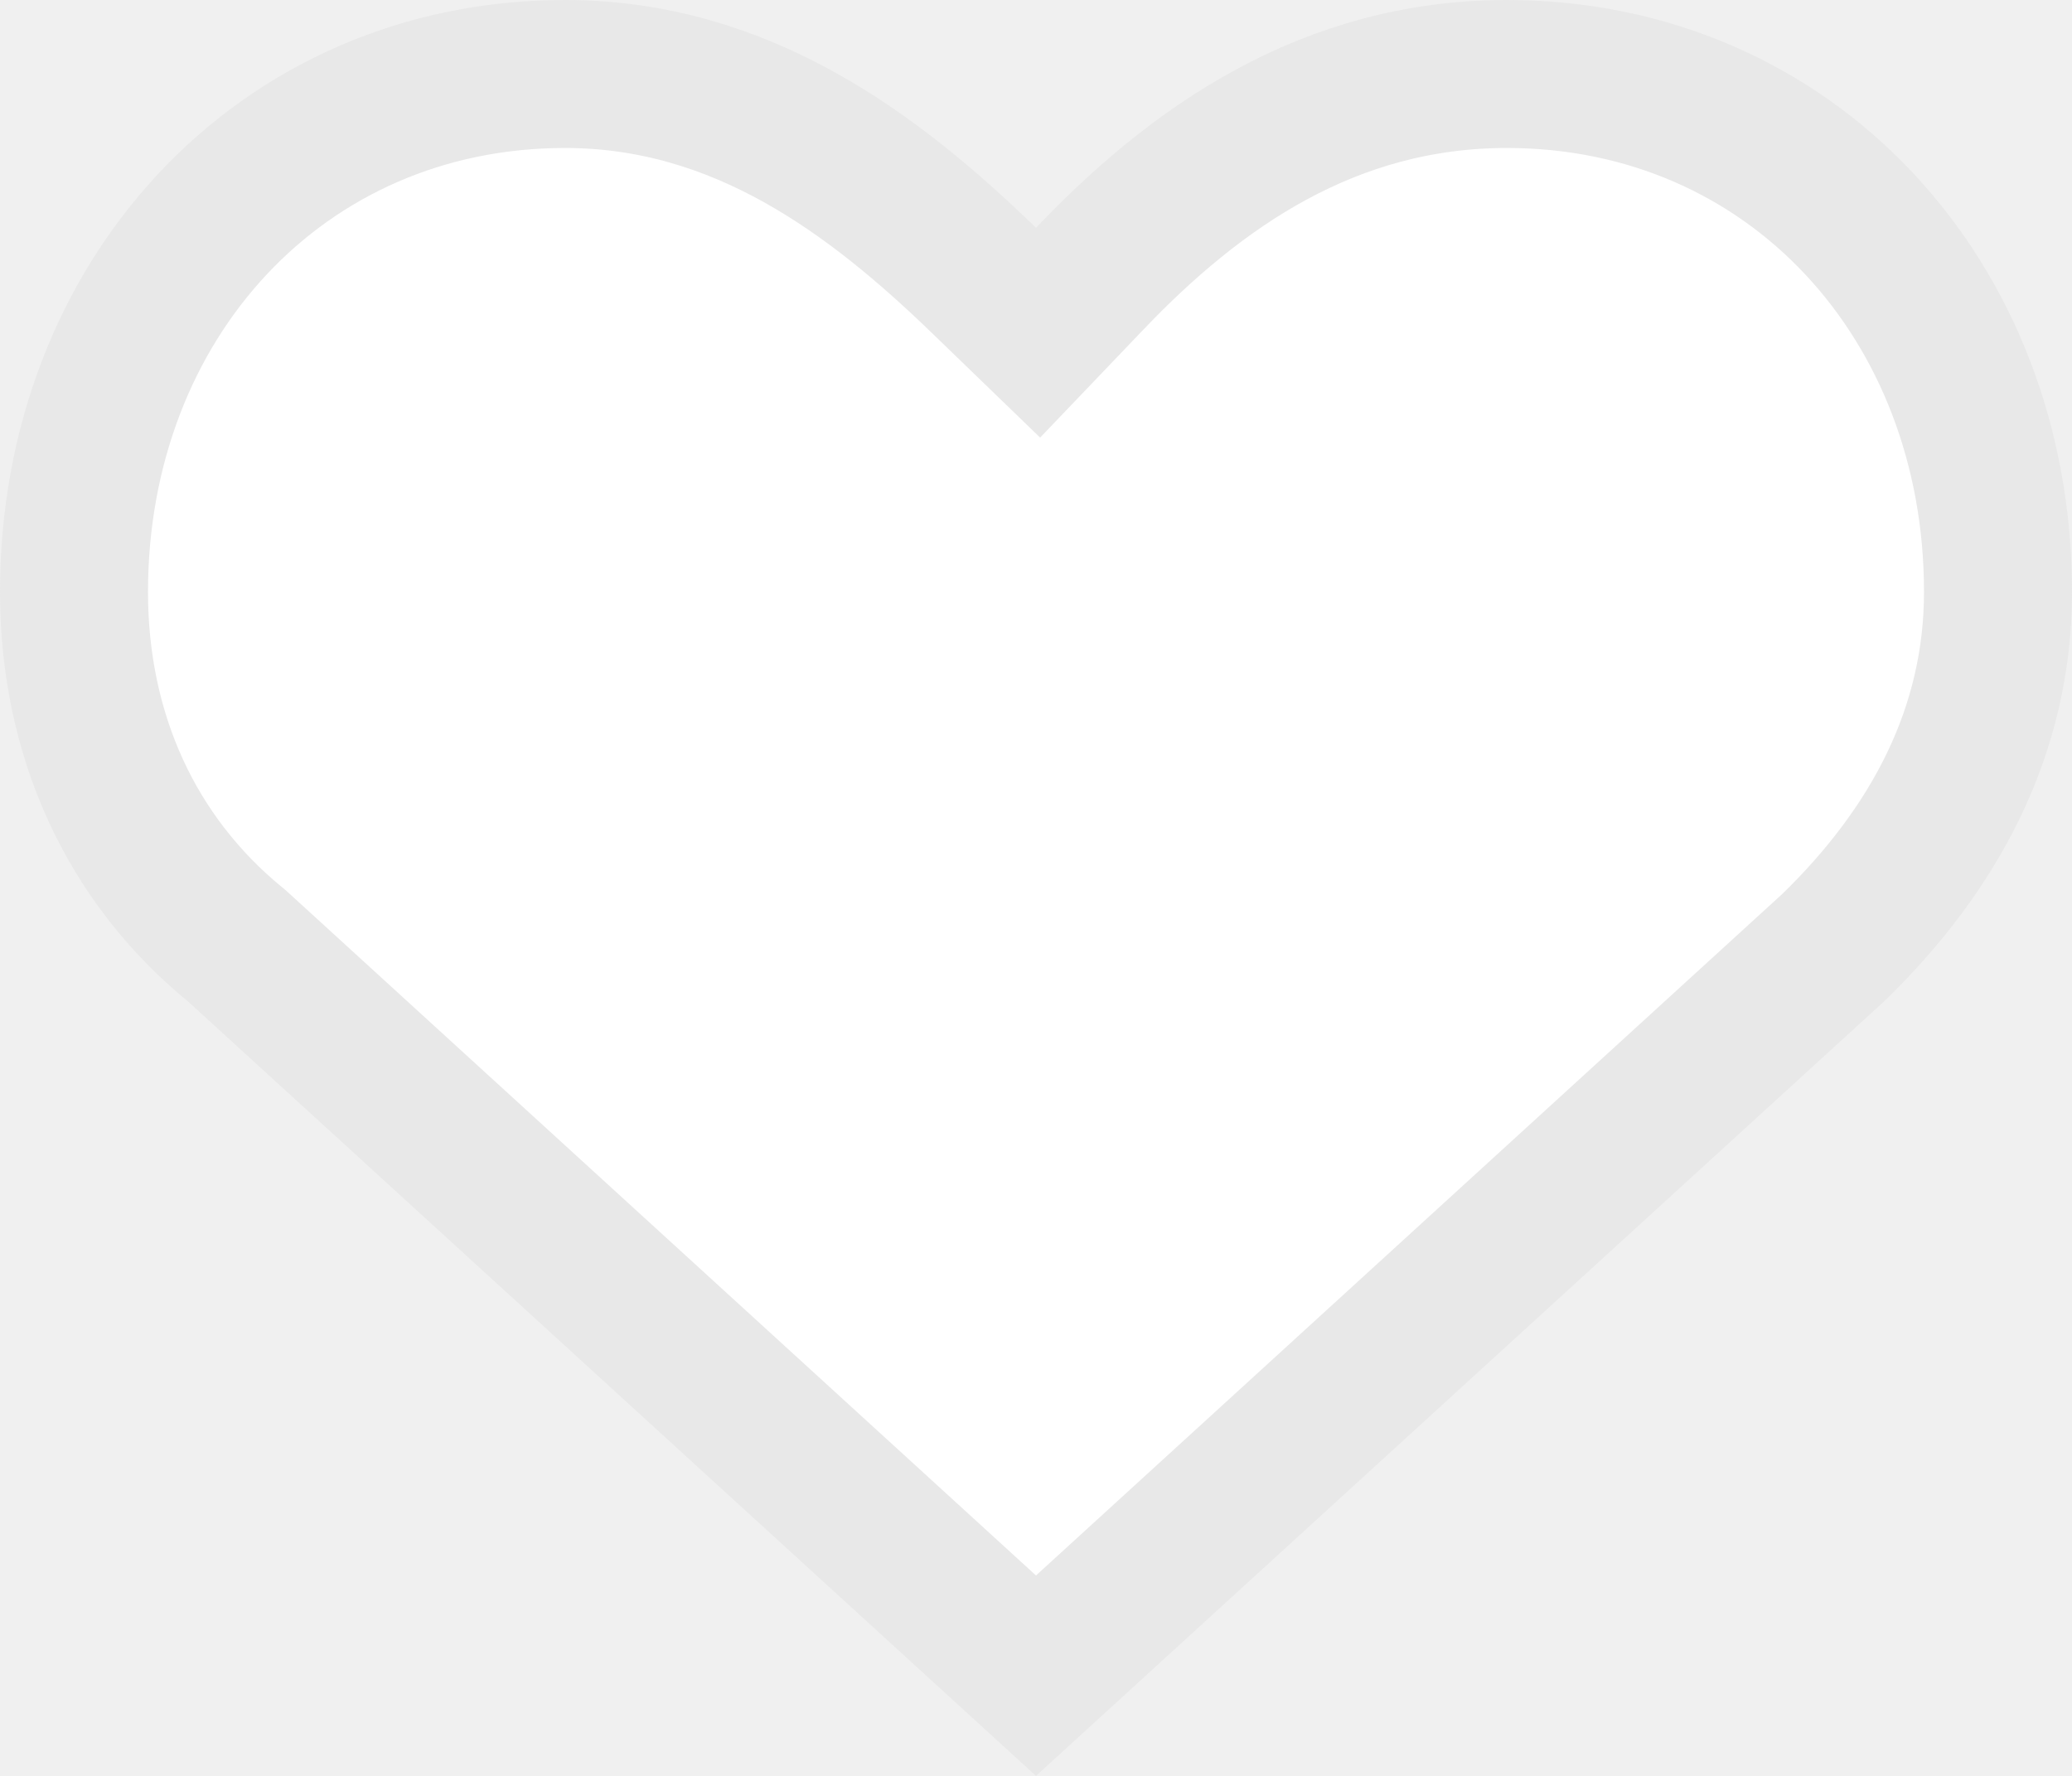
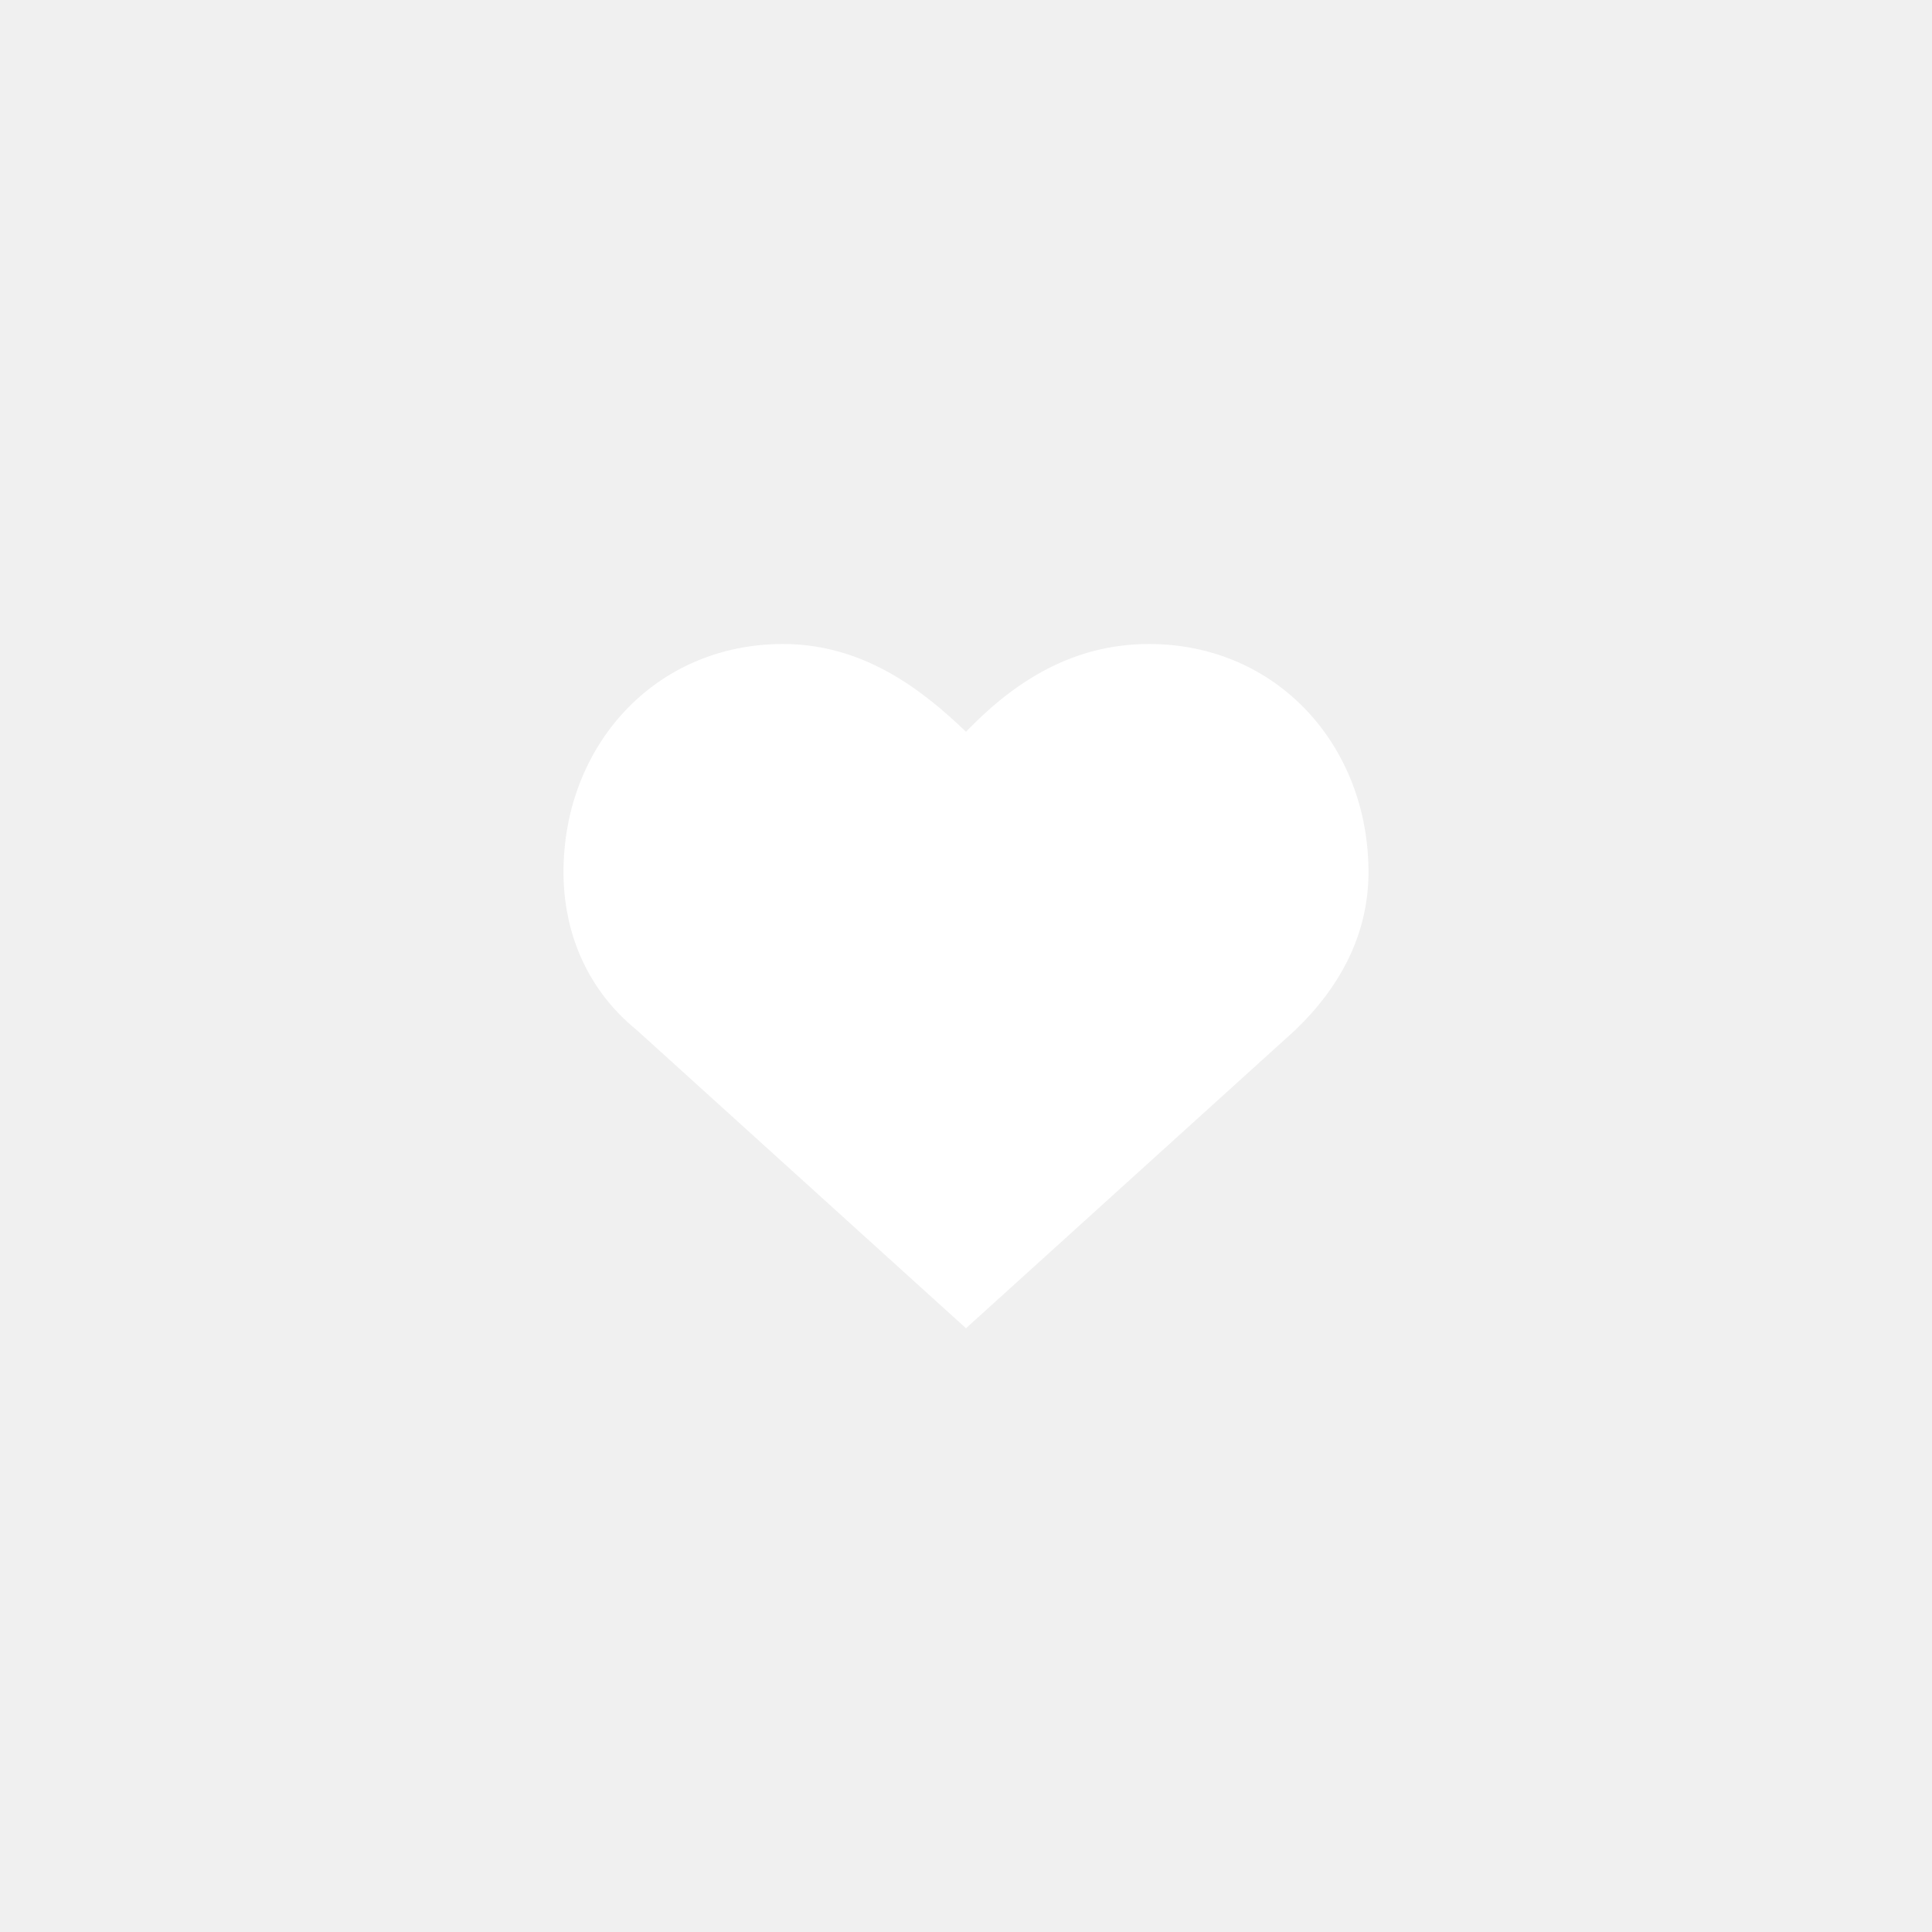
- <svg xmlns="http://www.w3.org/2000/svg" width="14" height="12" viewBox="0 0 14 12" fill="white">
-   <path d="M6.652 1.898L7.014 2.248L7.362 1.884C8.082 1.129 8.978 0.5 10.182 0.5C12.102 0.5 13.5 2.029 13.5 4C13.5 4.937 13.075 5.736 12.385 6.405L7 11.323L1.61 6.4L1.6 6.391L1.589 6.382C0.886 5.806 0.5 4.968 0.5 4C0.5 2.029 1.898 0.5 3.818 0.5C5.013 0.5 5.908 1.178 6.652 1.898Z" stroke="#E8E8E8" />
+ <svg xmlns="http://www.w3.org/2000/svg" width="24" height="24" viewBox="0 0 24 24" fill="none">
+   <path d="M14.273 8C13.273 8 12.546 8.523 12 9.09C11.454 8.567 10.727 8 9.727 8C8.136 8 7 9.264 7 10.833C7 11.618 7.318 12.315 7.909 12.795L12 16.5L16.091 12.795C16.636 12.272 17 11.618 17 10.833C17 9.264 15.864 8 14.273 8Z" fill="white" />
</svg>
